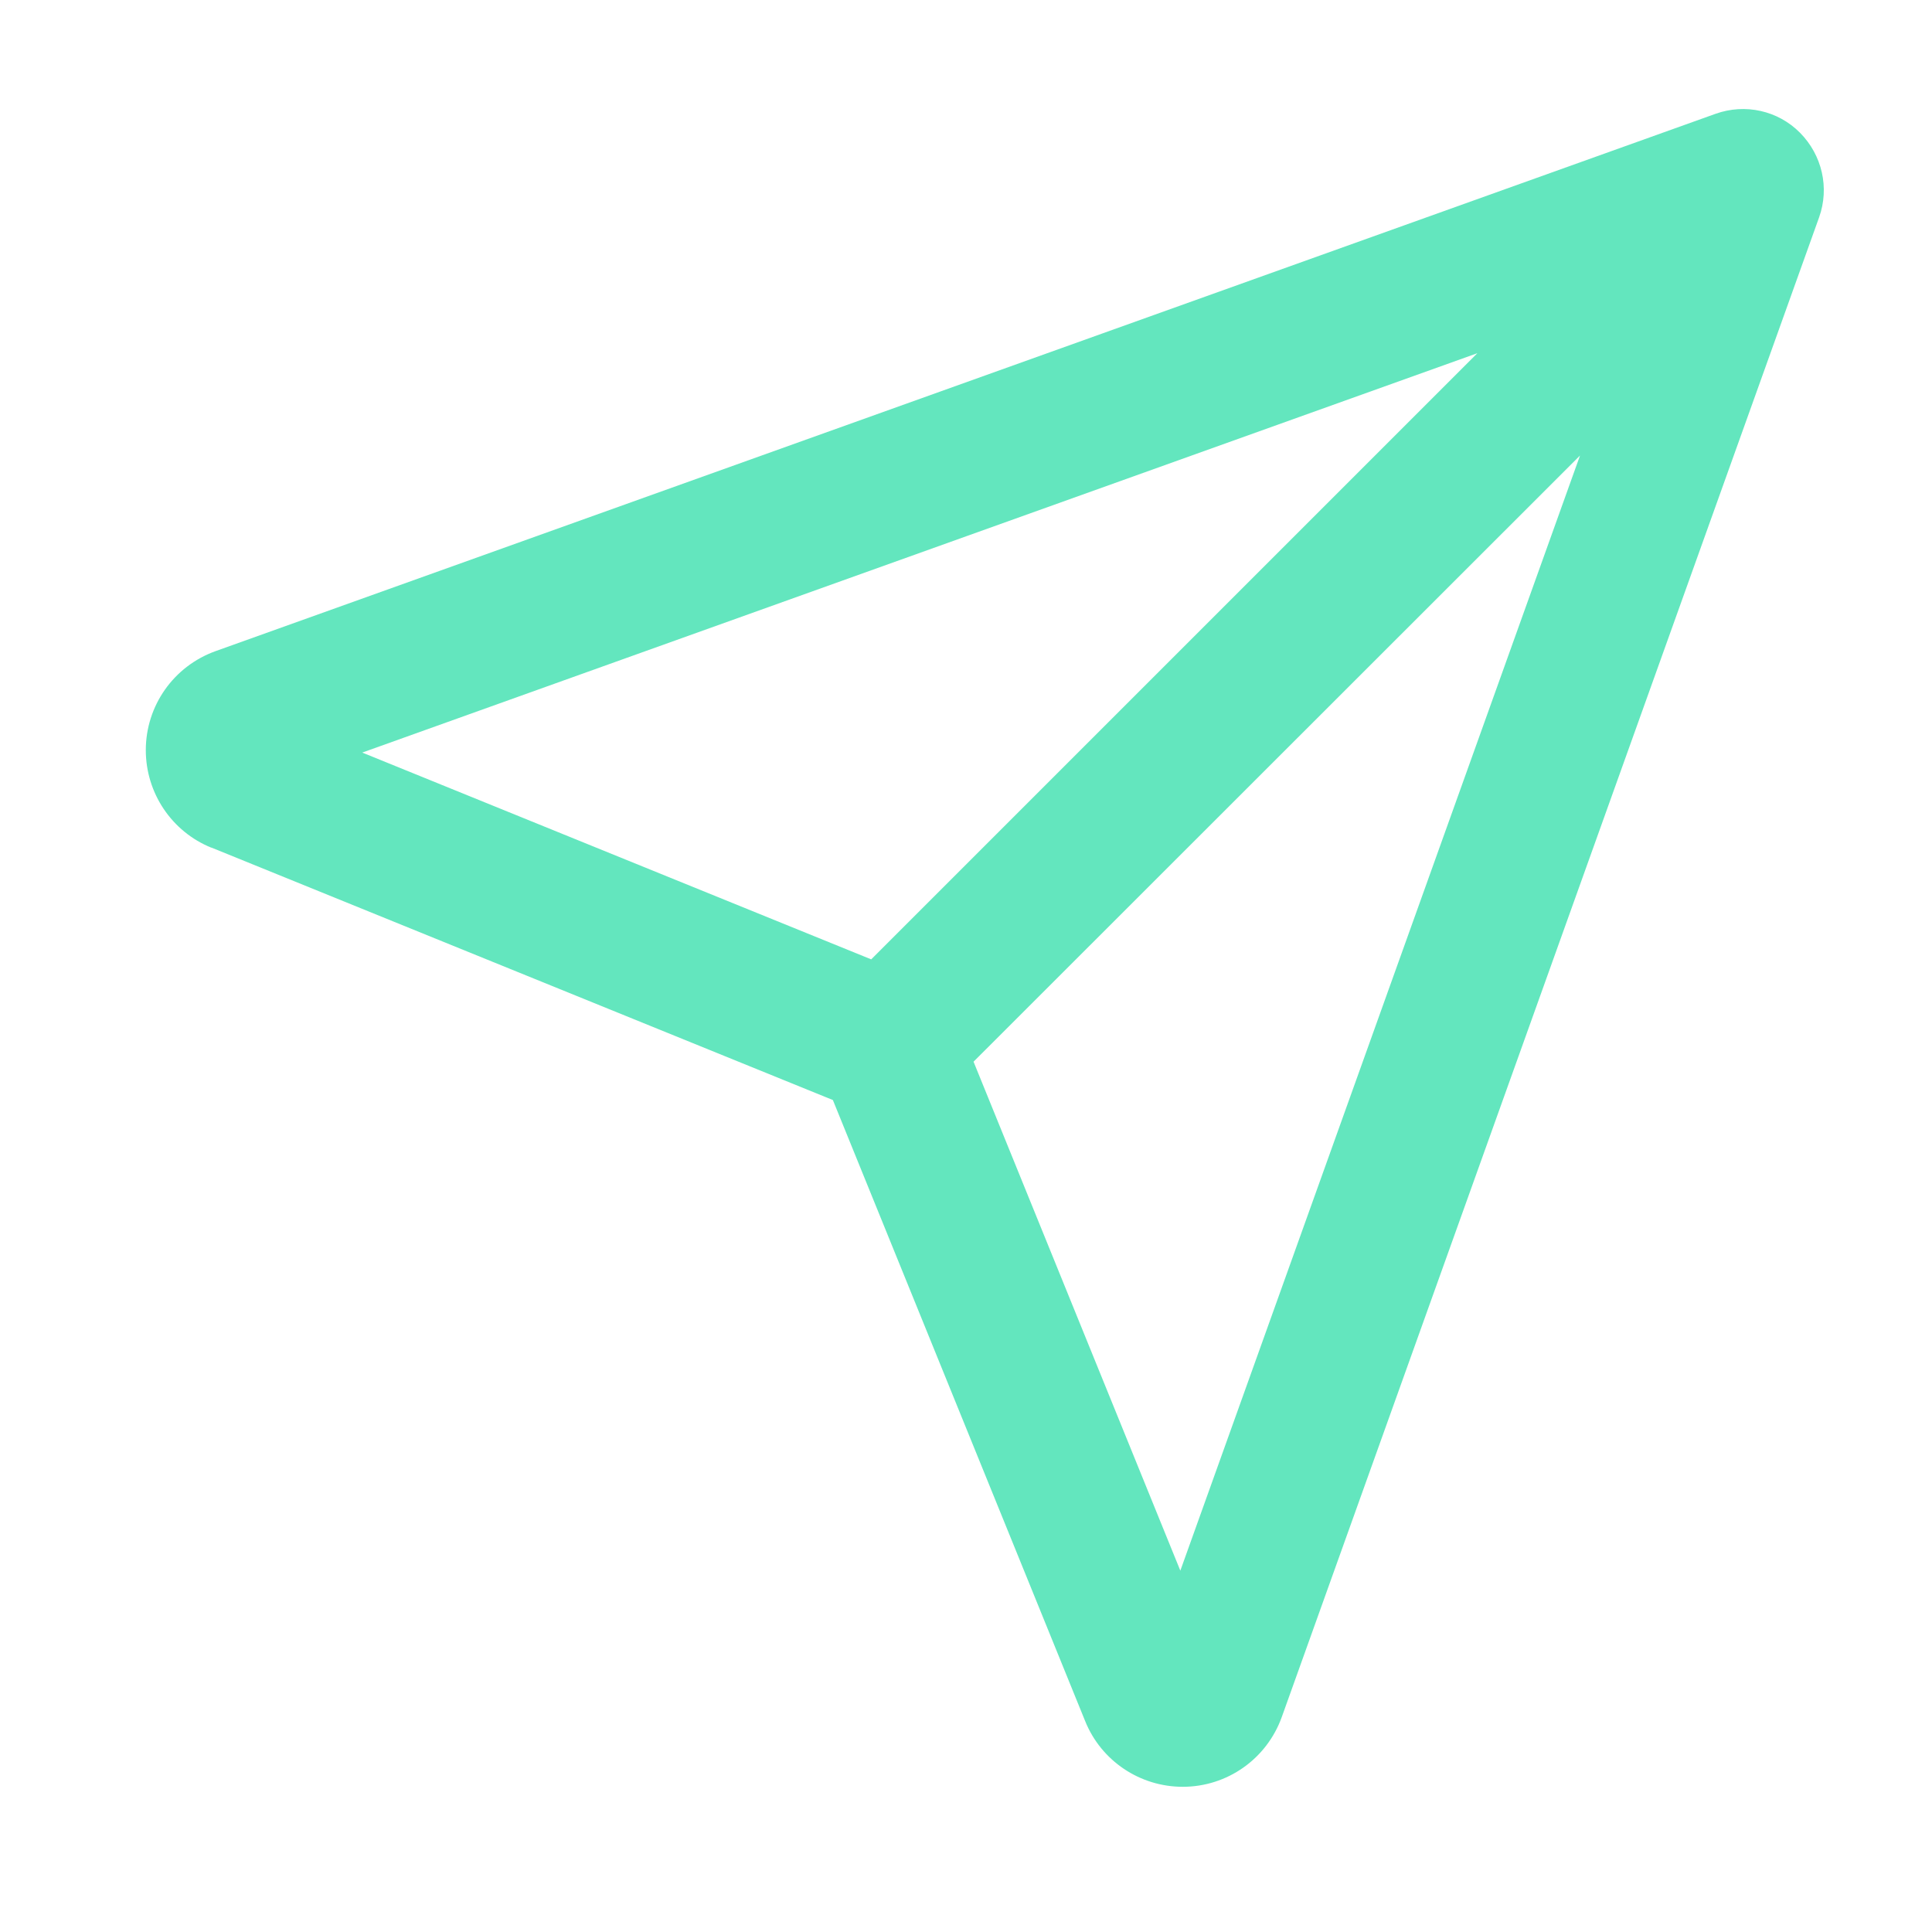
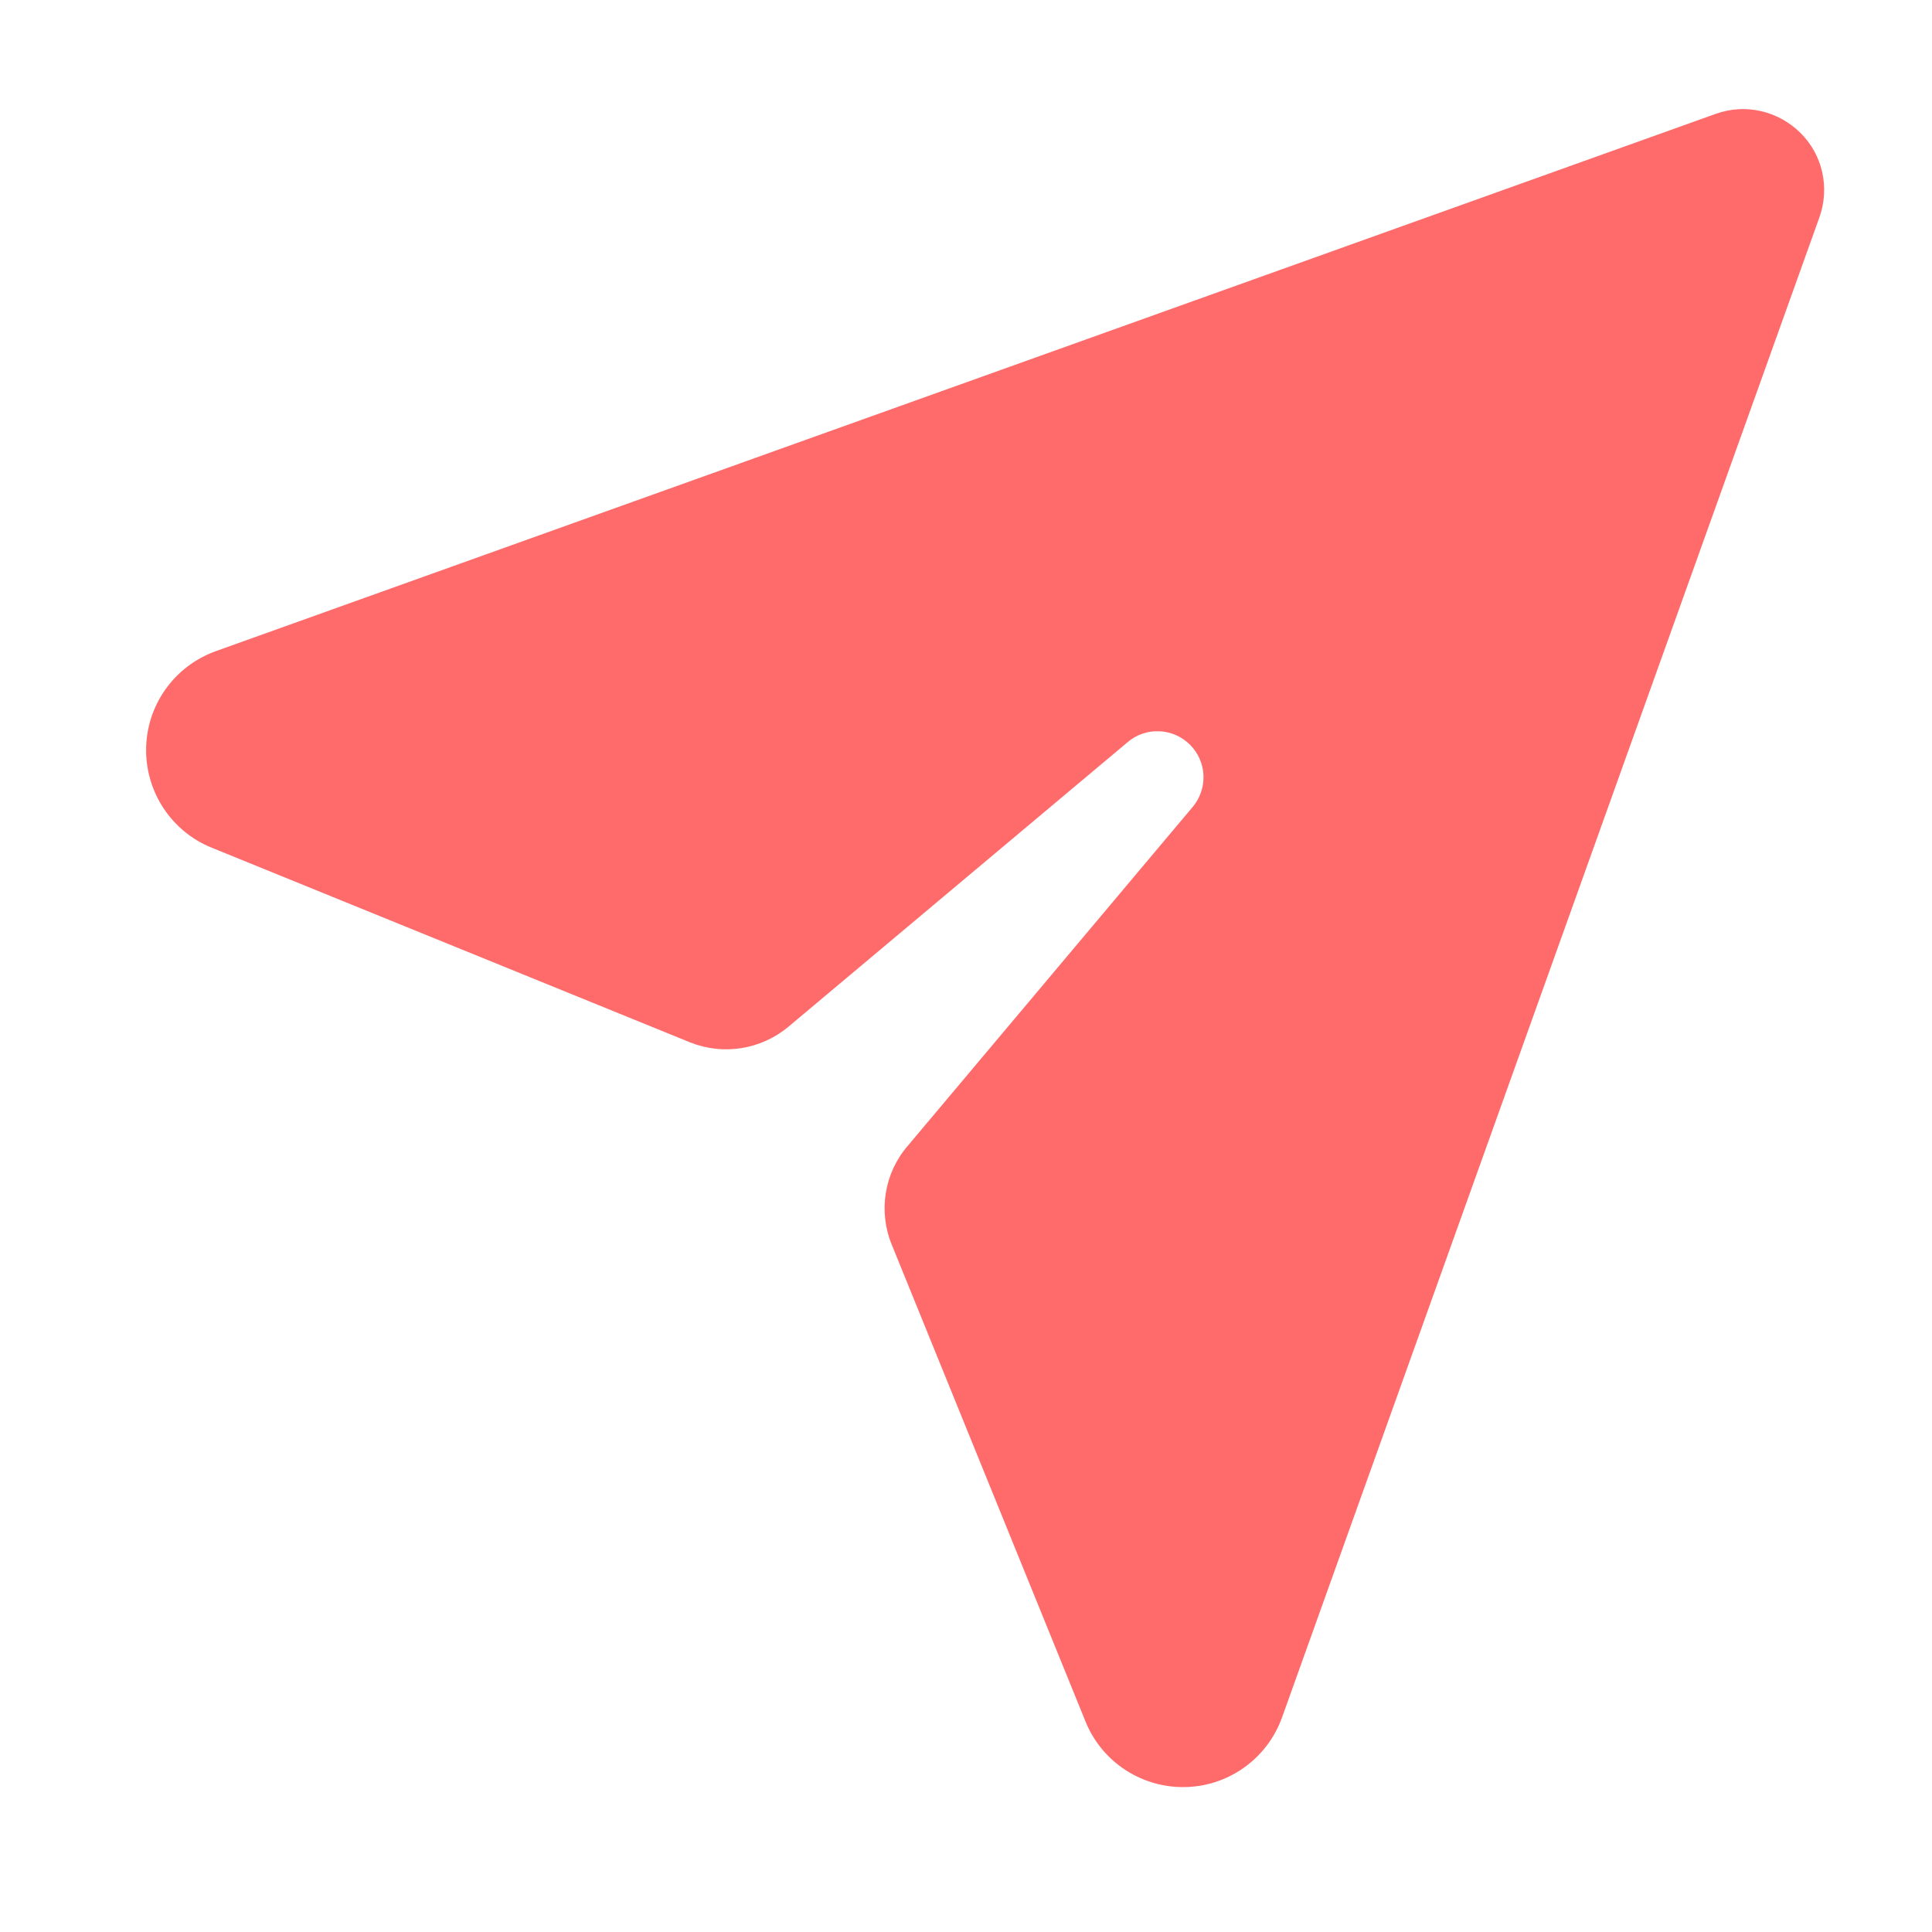
<svg xmlns="http://www.w3.org/2000/svg" viewBox="0 0 640 640">
-   <path fill="#63E6BE" d="M322.5 351.7L523.4 150.9L391 520.3L322.5 351.7zM489.4 117L288.6 317.8L120 249.3L489.4 117zM70.1 280.8L275.9 364.4L359.5 570.2C364.8 583.3 377.6 591.9 391.8 591.9C406.5 591.9 419.6 582.7 424.6 568.8L602.6 72C606.1 62.2 603.6 51.4 596.3 44C589 36.6 578.1 34.2 568.3 37.7L71.4 215.7C57.5 220.7 48.3 233.8 48.3 248.5C48.3 262.7 56.9 275.5 70 280.8z" />
+   <path fill="#ff6b6b" d="M568.4 37.7C578.2 34.2 589 36.7 596.4 44C603.8 51.3 606.2 62.2 602.7 72L424.7 568.9C419.7 582.8 406.6 592 391.9 592C377.7 592 364.9 583.4 359.6 570.3L295.4 412.3C290.9 401.3 292.9 388.7 300.6 379.7L395.1 267.3C400.2 261.2 399.8 252.3 394.2 246.7C388.6 241.1 379.6 240.7 373.6 245.8L261.2 340.1C252.1 347.7 239.6 349.7 228.6 345.3L70.1 280.8C57 275.5 48.4 262.7 48.4 248.5C48.4 233.8 57.6 220.7 71.5 215.7L568.4 37.7z" />
</svg>
